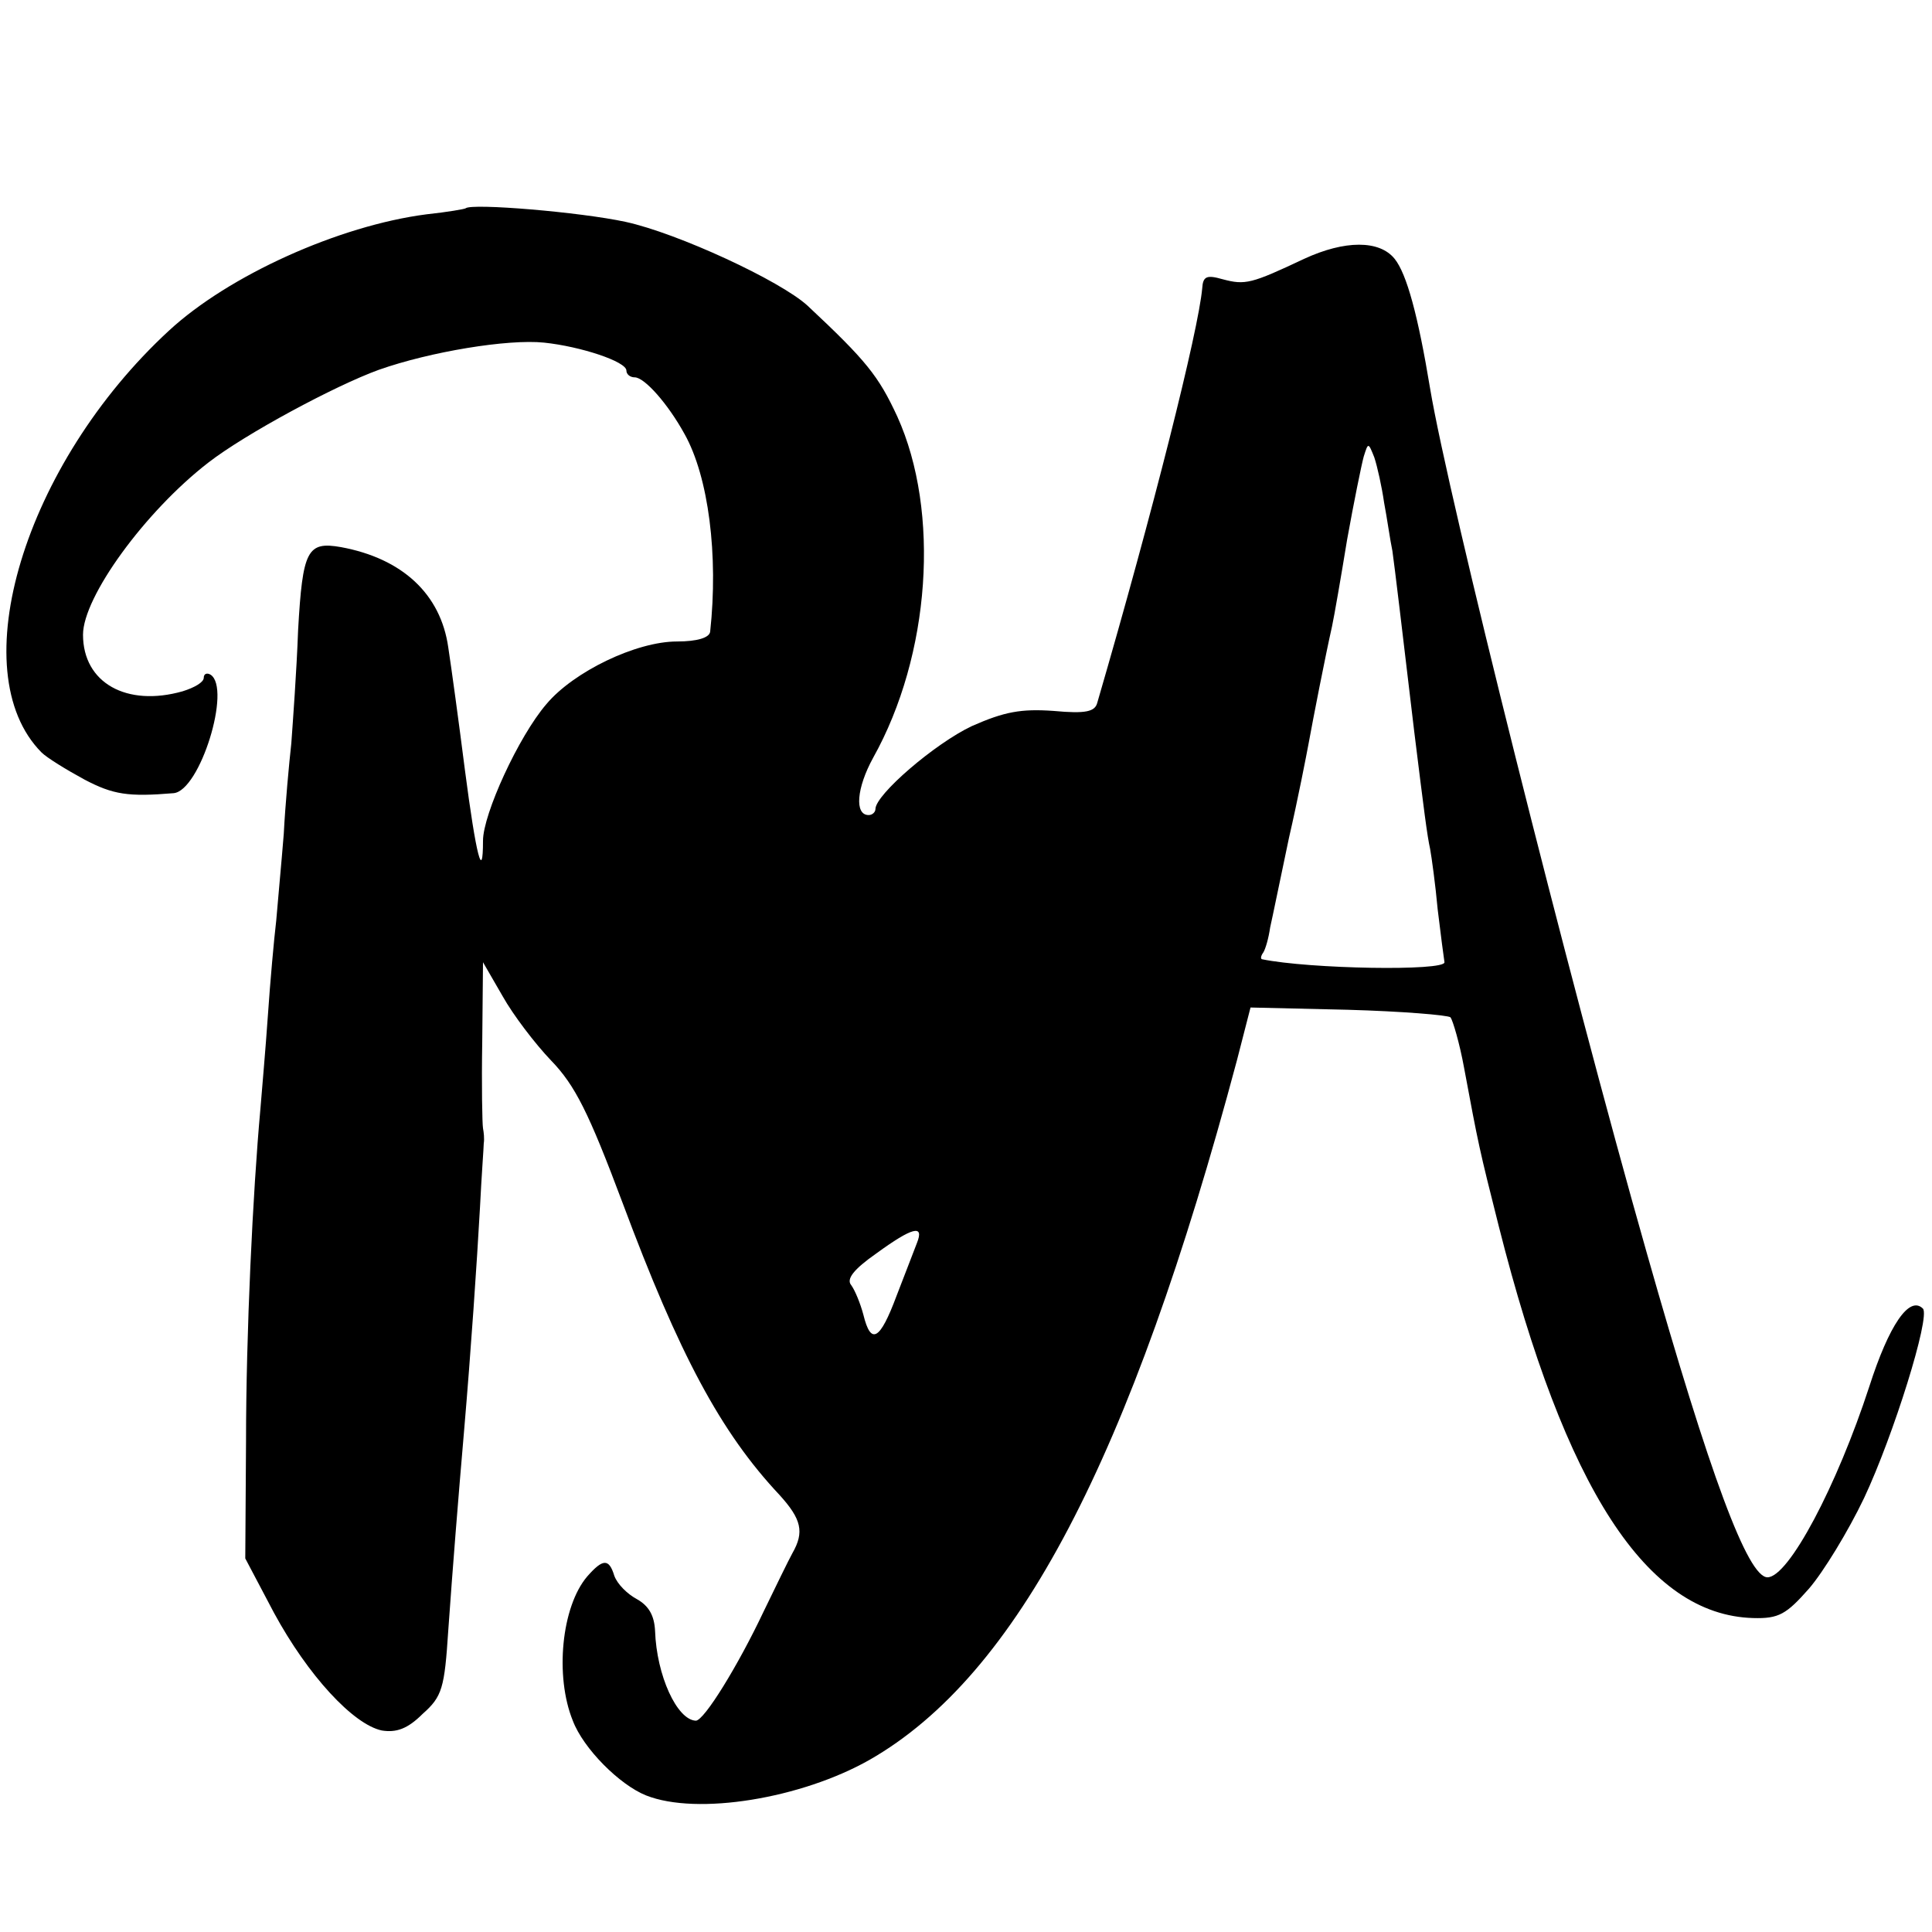
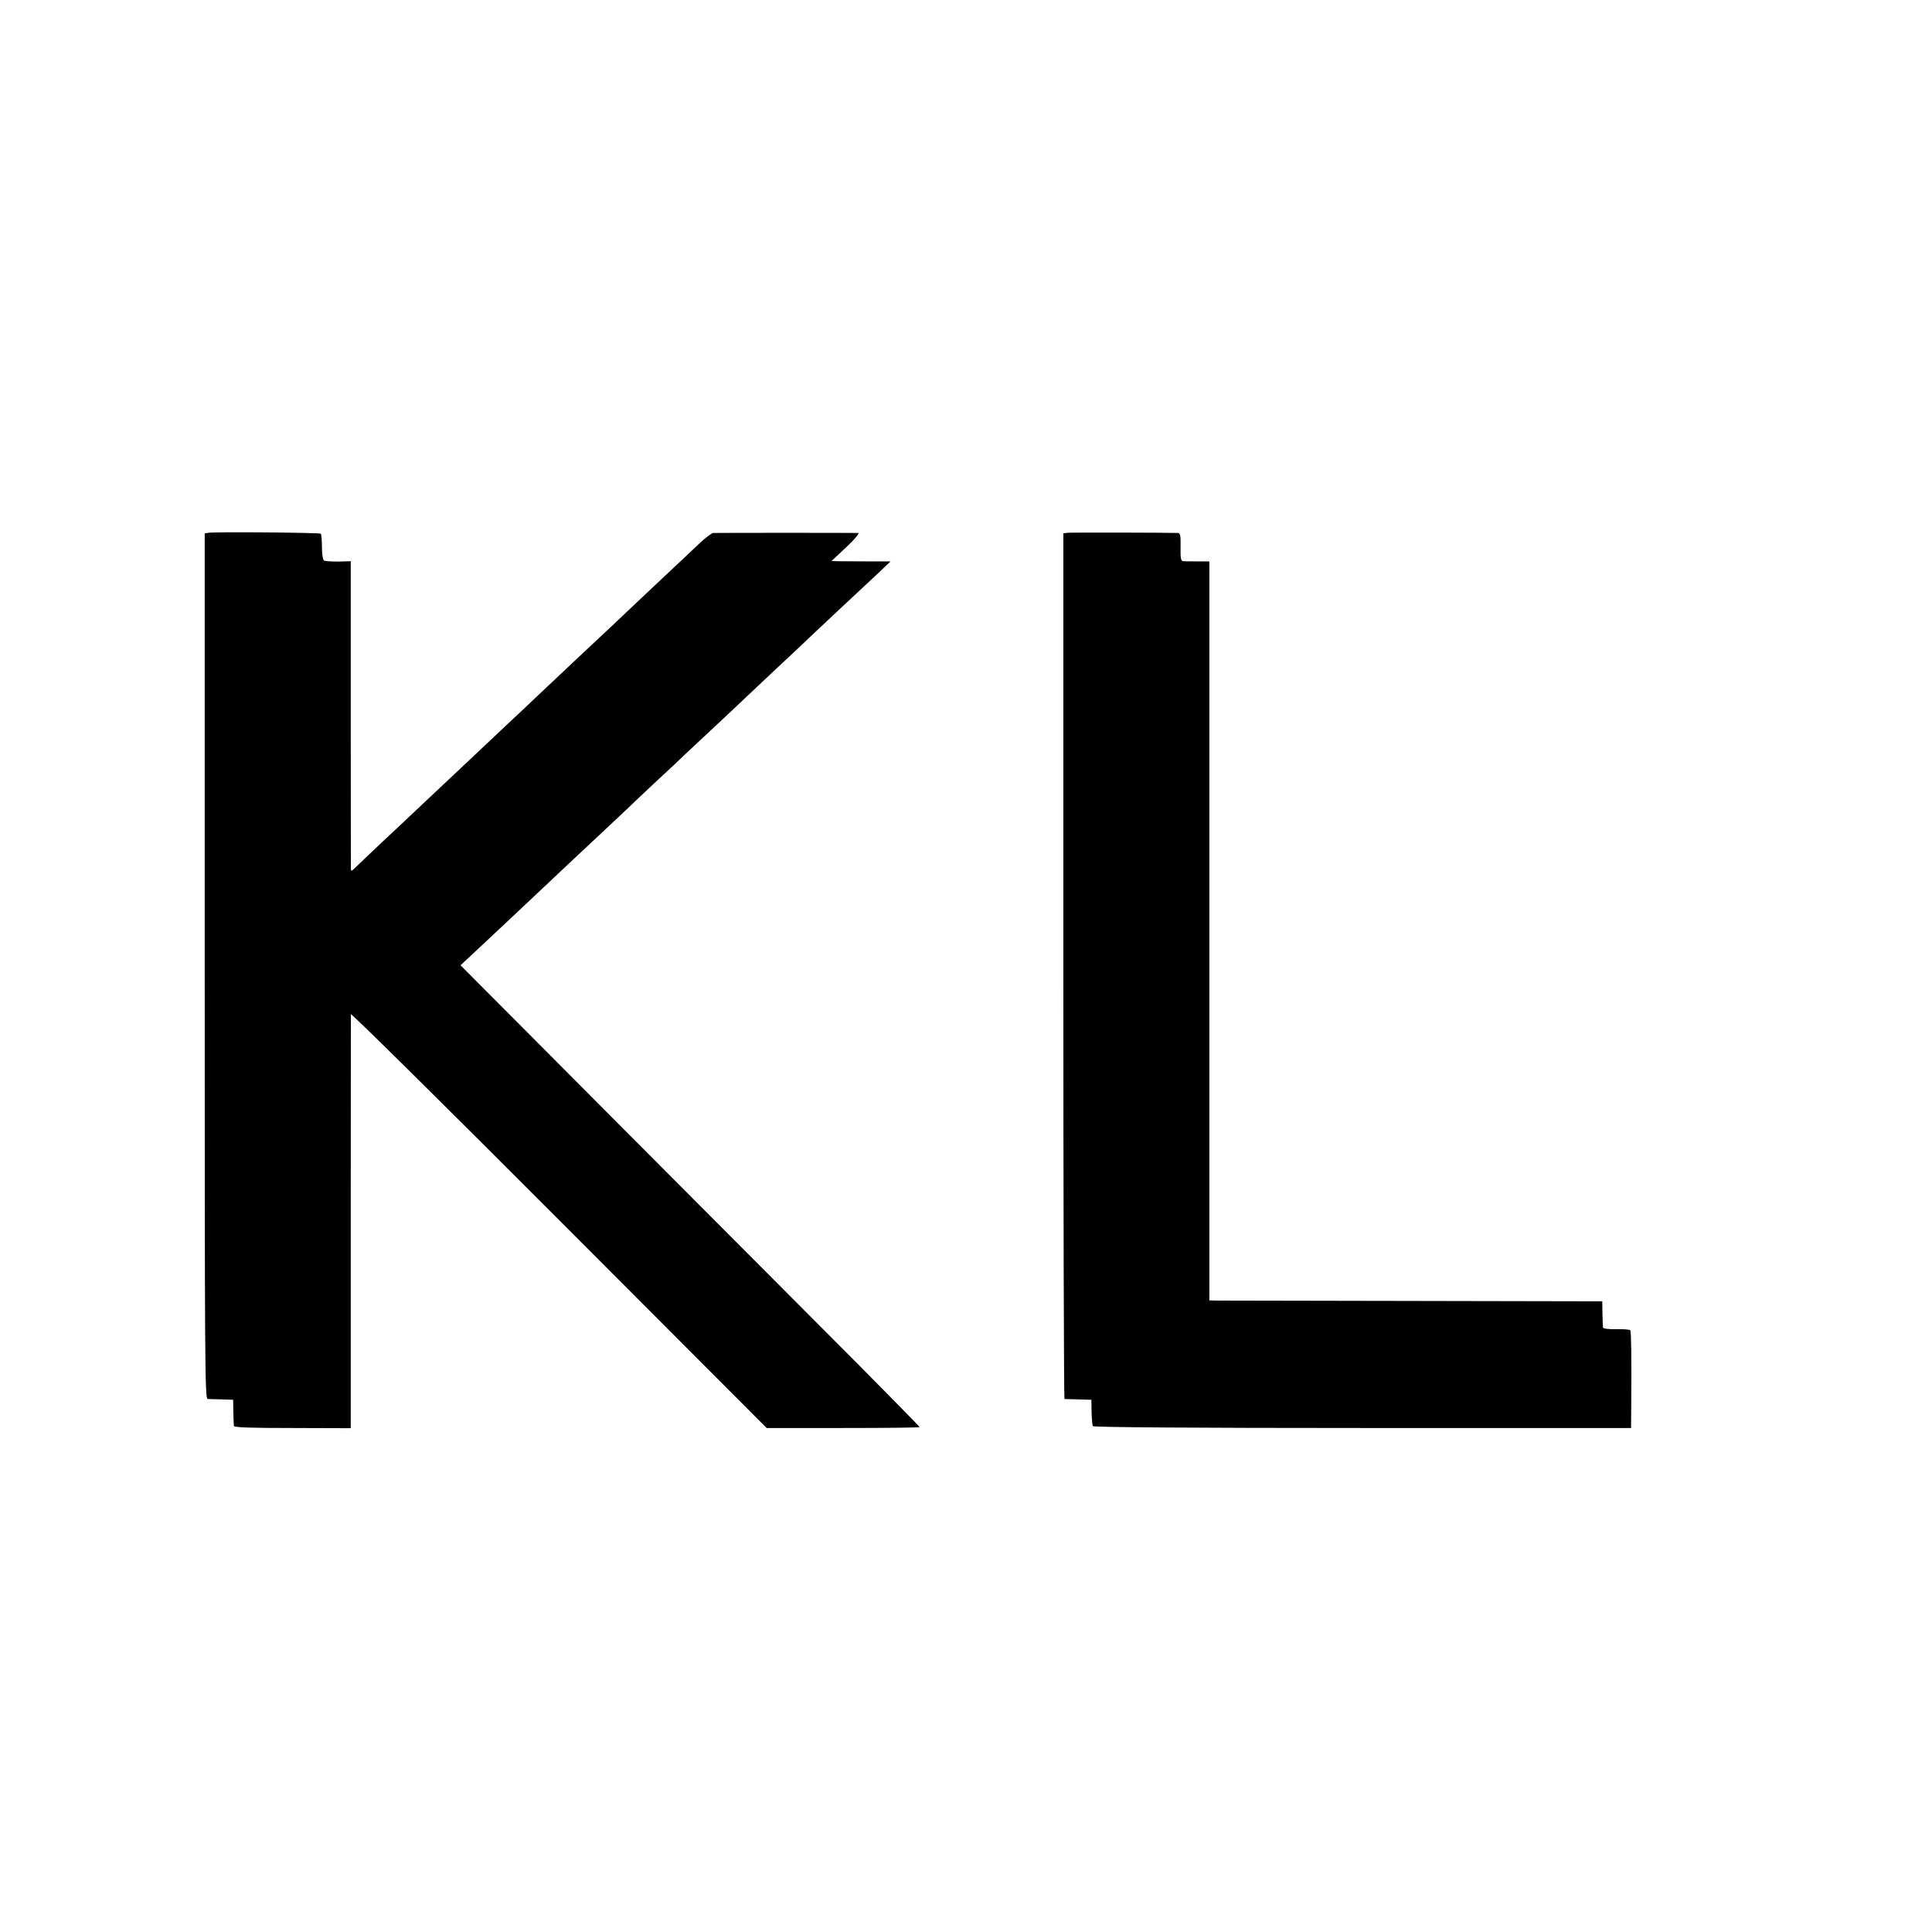
- <svg xmlns="http://www.w3.org/2000/svg" version="1.0" width="256pt" height="256pt" viewBox="0 0 256 256" preserveAspectRatio="xMidYMid meet">
-   <g transform="translate(0,256) scale(0.1,-0.1)" fill="#000000" stroke="none">
-     <path d="M617 2284 c-1 -1 -24 -5 -52 -8 -116 -15 -262 -81 -341 -154 -192 -177 -275 -452 -169 -559 7 -7 33 -23 57 -36 38 -20 58 -23 118 -18 35 3 77 139 49 157 -5 3 -9 1 -9 -4 0 -6 -12 -13 -28 -18 -74 -21 -132 11 -132 75 0 50 82 163 166 228 49 38 168 102 226 123 68 24 171 41 219 36 48 -5 109 -25 109 -37 0 -5 5 -9 11 -9 13 0 44 -35 66 -75 32 -57 45 -161 34 -262 -1 -8 -17 -13 -44 -13 -54 0 -137 -40 -173 -83 -37 -43 -84 -146 -84 -181 0 -55 -9 -21 -24 94 -8 63 -18 136 -22 162 -10 71 -61 118 -142 133 -45 8 -51 -4 -57 -110 -2 -55 -7 -122 -9 -150 -3 -27 -8 -81 -10 -120 -3 -38 -8 -90 -10 -115 -3 -25 -8 -81 -11 -125 -3 -44 -8 -100 -10 -125 -10 -110 -19 -297 -19 -440 l-1 -155 38 -72 c45 -83 105 -148 143 -156 19 -3 34 2 54 22 26 23 29 34 34 111 6 85 13 172 21 265 9 105 17 223 21 295 2 41 5 80 5 85 1 6 0 15 -1 20 -1 6 -2 57 -1 115 l1 105 26 -45 c14 -25 43 -63 64 -85 32 -33 50 -69 95 -189 75 -201 130 -304 208 -387 29 -32 33 -49 17 -77 -5 -9 -22 -44 -38 -77 -34 -72 -79 -145 -90 -145 -25 1 -52 60 -54 119 -1 20 -8 33 -24 42 -13 7 -26 20 -30 31 -7 23 -15 23 -36 -1 -34 -40 -43 -132 -19 -191 14 -37 62 -85 97 -99 68 -27 206 -4 296 47 196 112 346 399 487 927 l18 70 129 -3 c71 -2 132 -7 136 -10 3 -4 12 -34 18 -67 19 -102 20 -107 46 -210 88 -348 196 -515 337 -519 34 -1 44 5 74 39 19 22 52 76 73 120 39 83 88 240 78 251 -18 18 -45 -22 -71 -103 -43 -132 -107 -253 -135 -253 -26 0 -76 134 -160 430 -105 369 -263 1001 -287 1145 -16 97 -31 152 -47 172 -20 25 -66 25 -120 0 -70 -33 -78 -35 -108 -27 -21 6 -26 4 -27 -12 -5 -56 -65 -295 -139 -549 -3 -12 -15 -15 -58 -11 -43 3 -65 -1 -108 -20 -49 -23 -128 -91 -128 -110 0 -4 -4 -8 -9 -8 -19 0 -16 36 6 76 76 136 89 326 32 452 -25 54 -41 74 -119 147 -36 33 -172 96 -241 111 -60 13 -204 25 -212 18z m1217 -390 c4 -21 8 -50 11 -64 3 -21 13 -105 29 -240 13 -105 17 -137 21 -155 2 -11 7 -47 10 -80 4 -33 8 -64 9 -70 1 -12 -179 -9 -242 4 -2 1 -1 5 2 9 3 5 7 19 9 33 3 13 14 67 25 119 12 52 23 109 26 125 6 33 22 115 31 155 3 14 12 66 20 115 9 50 19 99 22 110 6 19 6 19 14 -1 4 -12 10 -39 13 -60z m-619 -981 c-4 -10 -16 -42 -27 -70 -22 -59 -34 -66 -44 -25 -4 15 -11 32 -16 39 -7 8 3 21 33 42 48 35 64 39 54 14z" />
+ <svg xmlns="http://www.w3.org/2000/svg" version="1.0" width="1040pt" height="1040pt" viewBox="0 0 1040 1040" preserveAspectRatio="xMidYMid meet">
+   <g transform="translate(0,1040) scale(0.1,-0.1)" fill="#000000" stroke="none">
+     <path d="M1123 7532 l-21 -3 0 -2330 c0 -2159 1 -2329 16 -2330 10 0 44 -1 77 -2 l60 -2 1 -65 c1 -36 2 -70 3 -76 1 -8 91 -11 315 -11 l314 -1 0 1107 c0 608 1 1113 1 1121 1 8 504 -490 1119 -1106 l1119 -1121 411 0 c227 0 412 2 412 5 0 3 -141 146 -312 319 -172 172 -728 731 -1236 1240 l-923 927 58 54 c53 49 236 221 338 317 146 138 309 291 363 341 35 33 94 88 132 124 37 36 112 106 166 157 55 50 127 118 160 150 34 32 109 102 167 156 58 54 127 119 154 145 27 26 105 99 172 162 68 63 152 142 186 175 35 33 108 101 162 152 54 50 134 125 178 166 l79 75 -124 0 c-69 0 -140 1 -159 1 l-35 1 80 75 c45 42 72 75 64 76 -16 1 -754 1 -781 0 -9 -1 -43 -27 -76 -58 -33 -32 -111 -105 -173 -163 -62 -58 -138 -130 -170 -160 -31 -30 -91 -86 -131 -124 -65 -60 -260 -244 -400 -376 -26 -25 -102 -97 -170 -160 -67 -63 -139 -131 -159 -150 -20 -19 -97 -91 -170 -160 -73 -69 -150 -141 -170 -160 -20 -19 -94 -89 -165 -155 -70 -66 -136 -129 -146 -139 -15 -15 -19 -16 -20 -5 0 8 -1 384 -1 836 l0 822 -67 -2 c-36 0 -71 2 -77 6 -6 3 -11 36 -11 72 0 36 -3 68 -6 72 -7 6 -562 11 -604 5z" />
+     <path d="M5745 7532 l-21 -3 0 -2329 c0 -1282 3 -2330 6 -2331 3 0 37 -1 75 -2 l70 -2 1 -66 c1 -37 4 -71 7 -76 4 -6 543 -10 1451 -10 l1446 0 1 126 c2 240 0 392 -5 400 -3 4 -37 7 -76 6 -43 -1 -70 3 -71 9 -1 6 -2 40 -3 76 l-1 65 -1025 2 c-564 1 -1040 2 -1057 2 l-33 1 0 1989 0 1989 -62 0 c-35 0 -70 0 -79 1 -12 1 -15 15 -14 76 1 62 -1 75 -14 76 -55 2 -580 3 -596 1z" />
  </g>
</svg>
